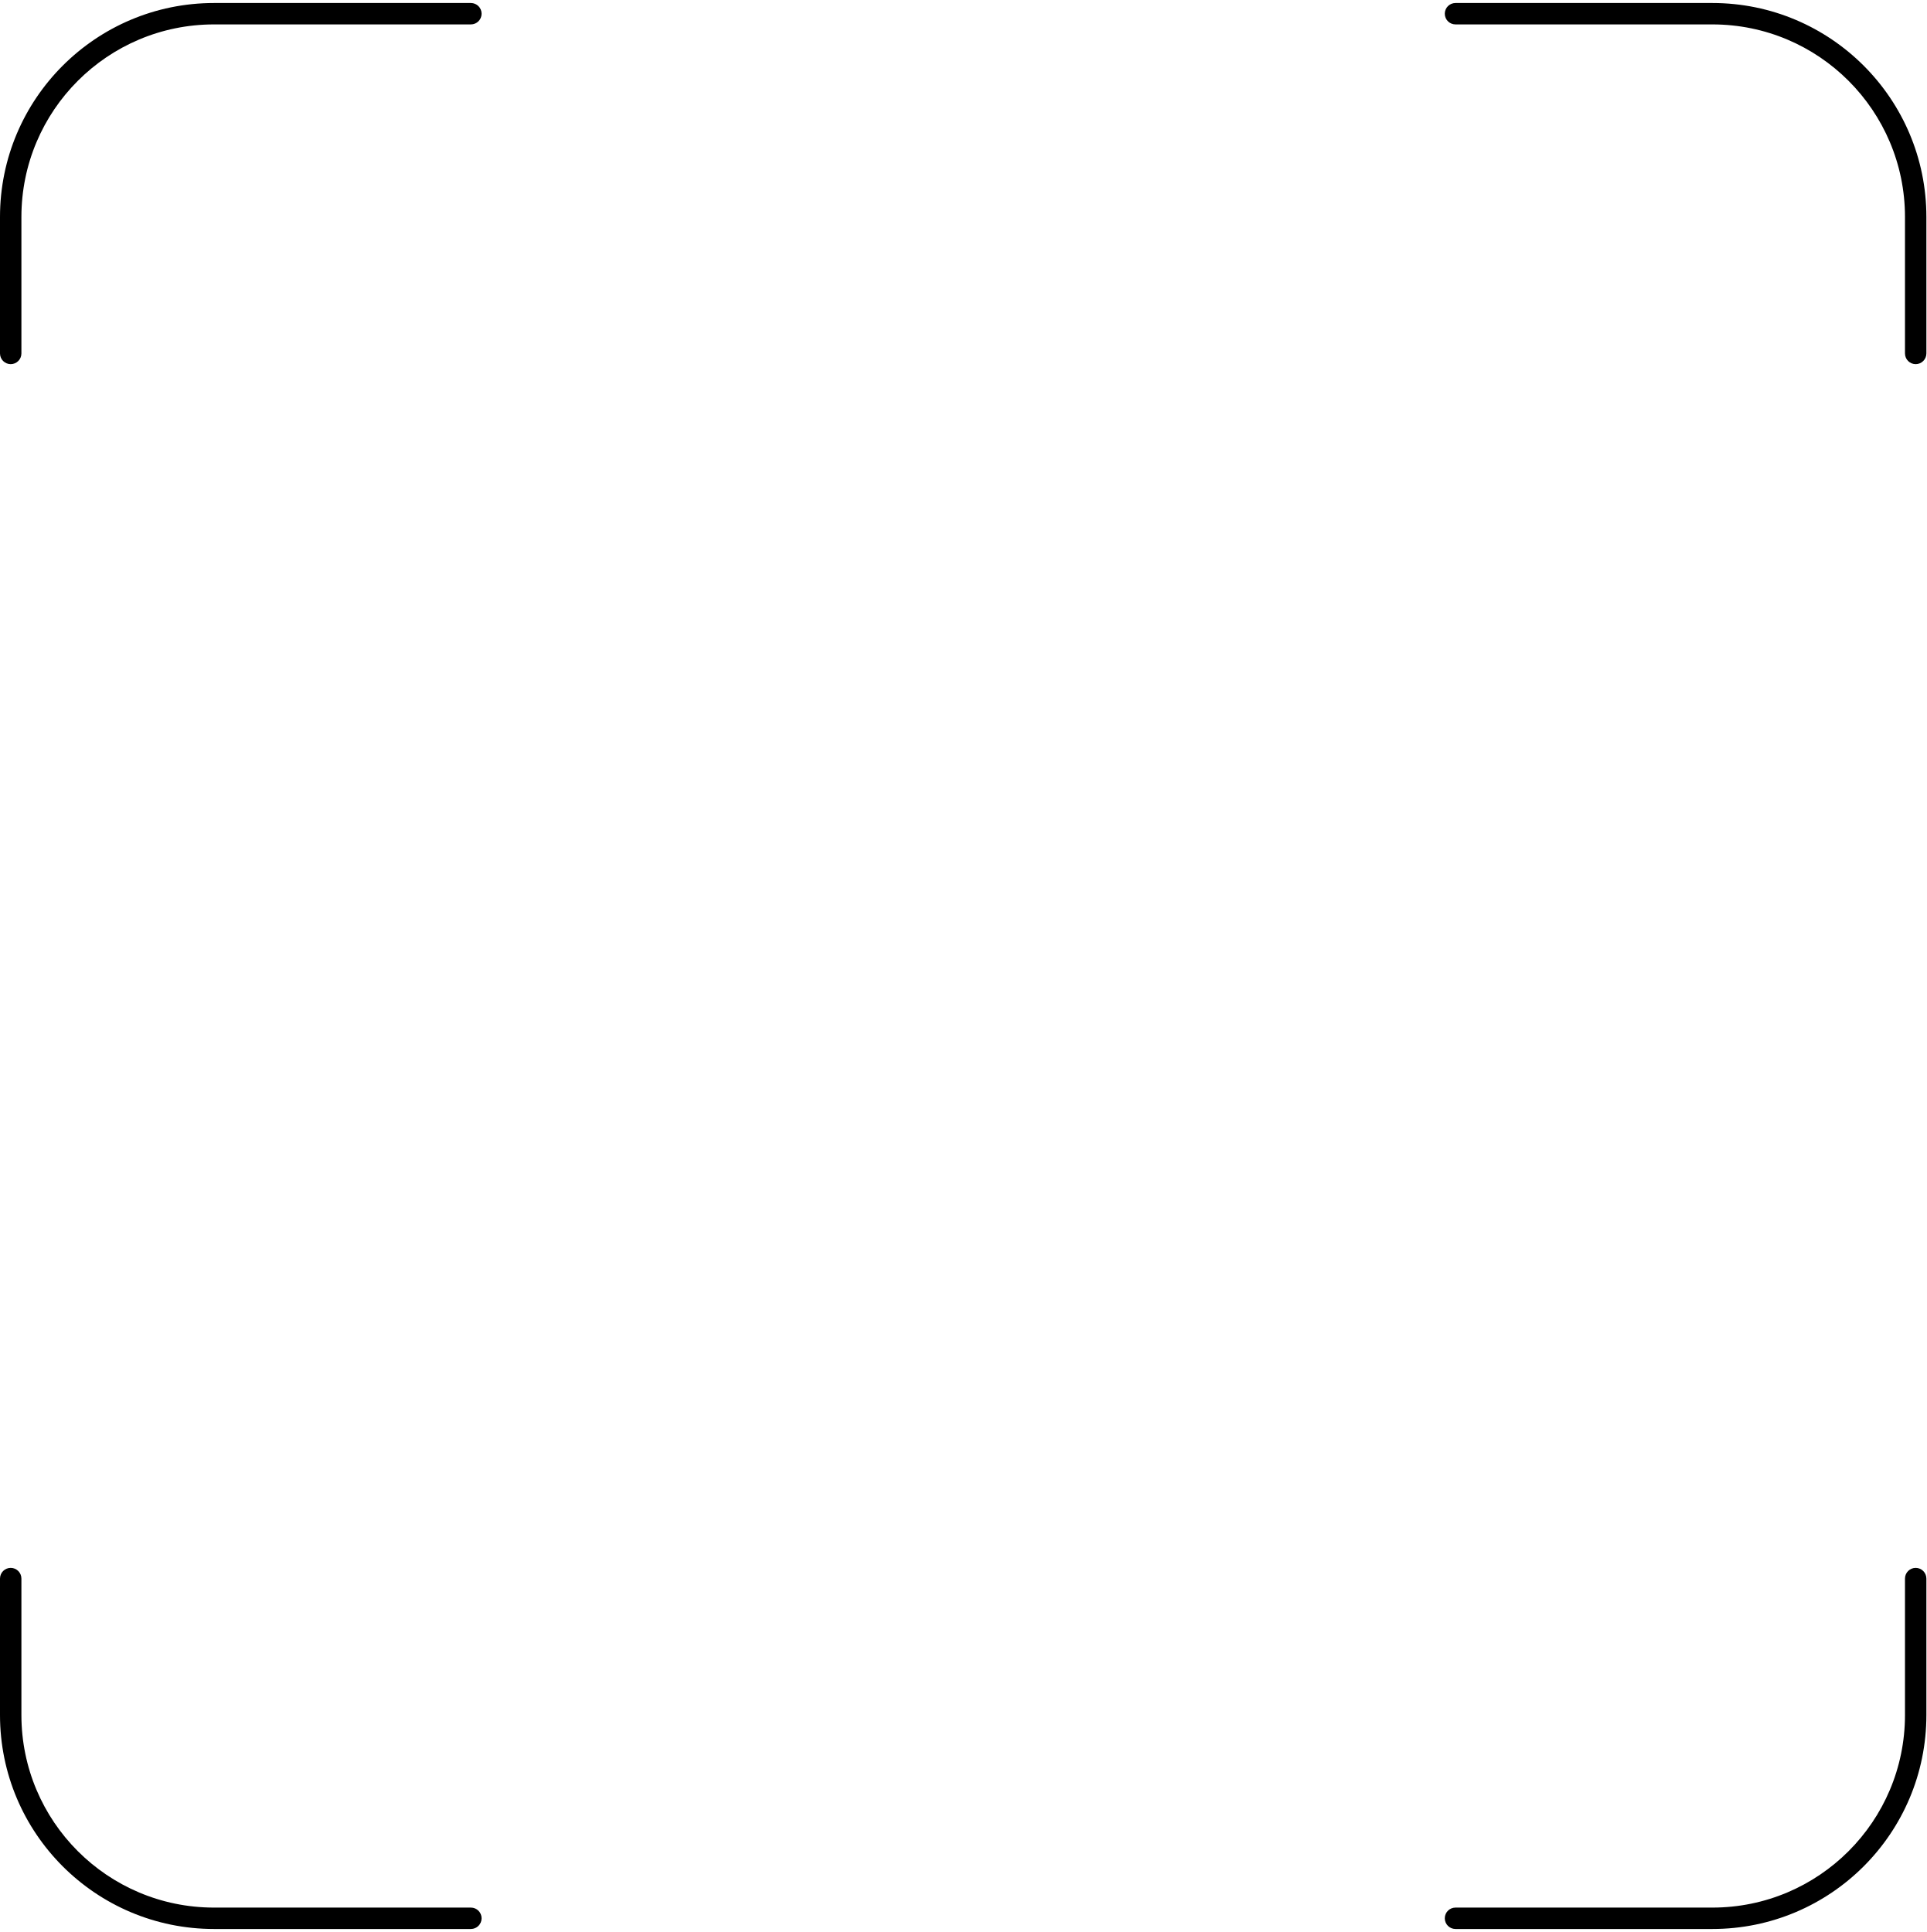
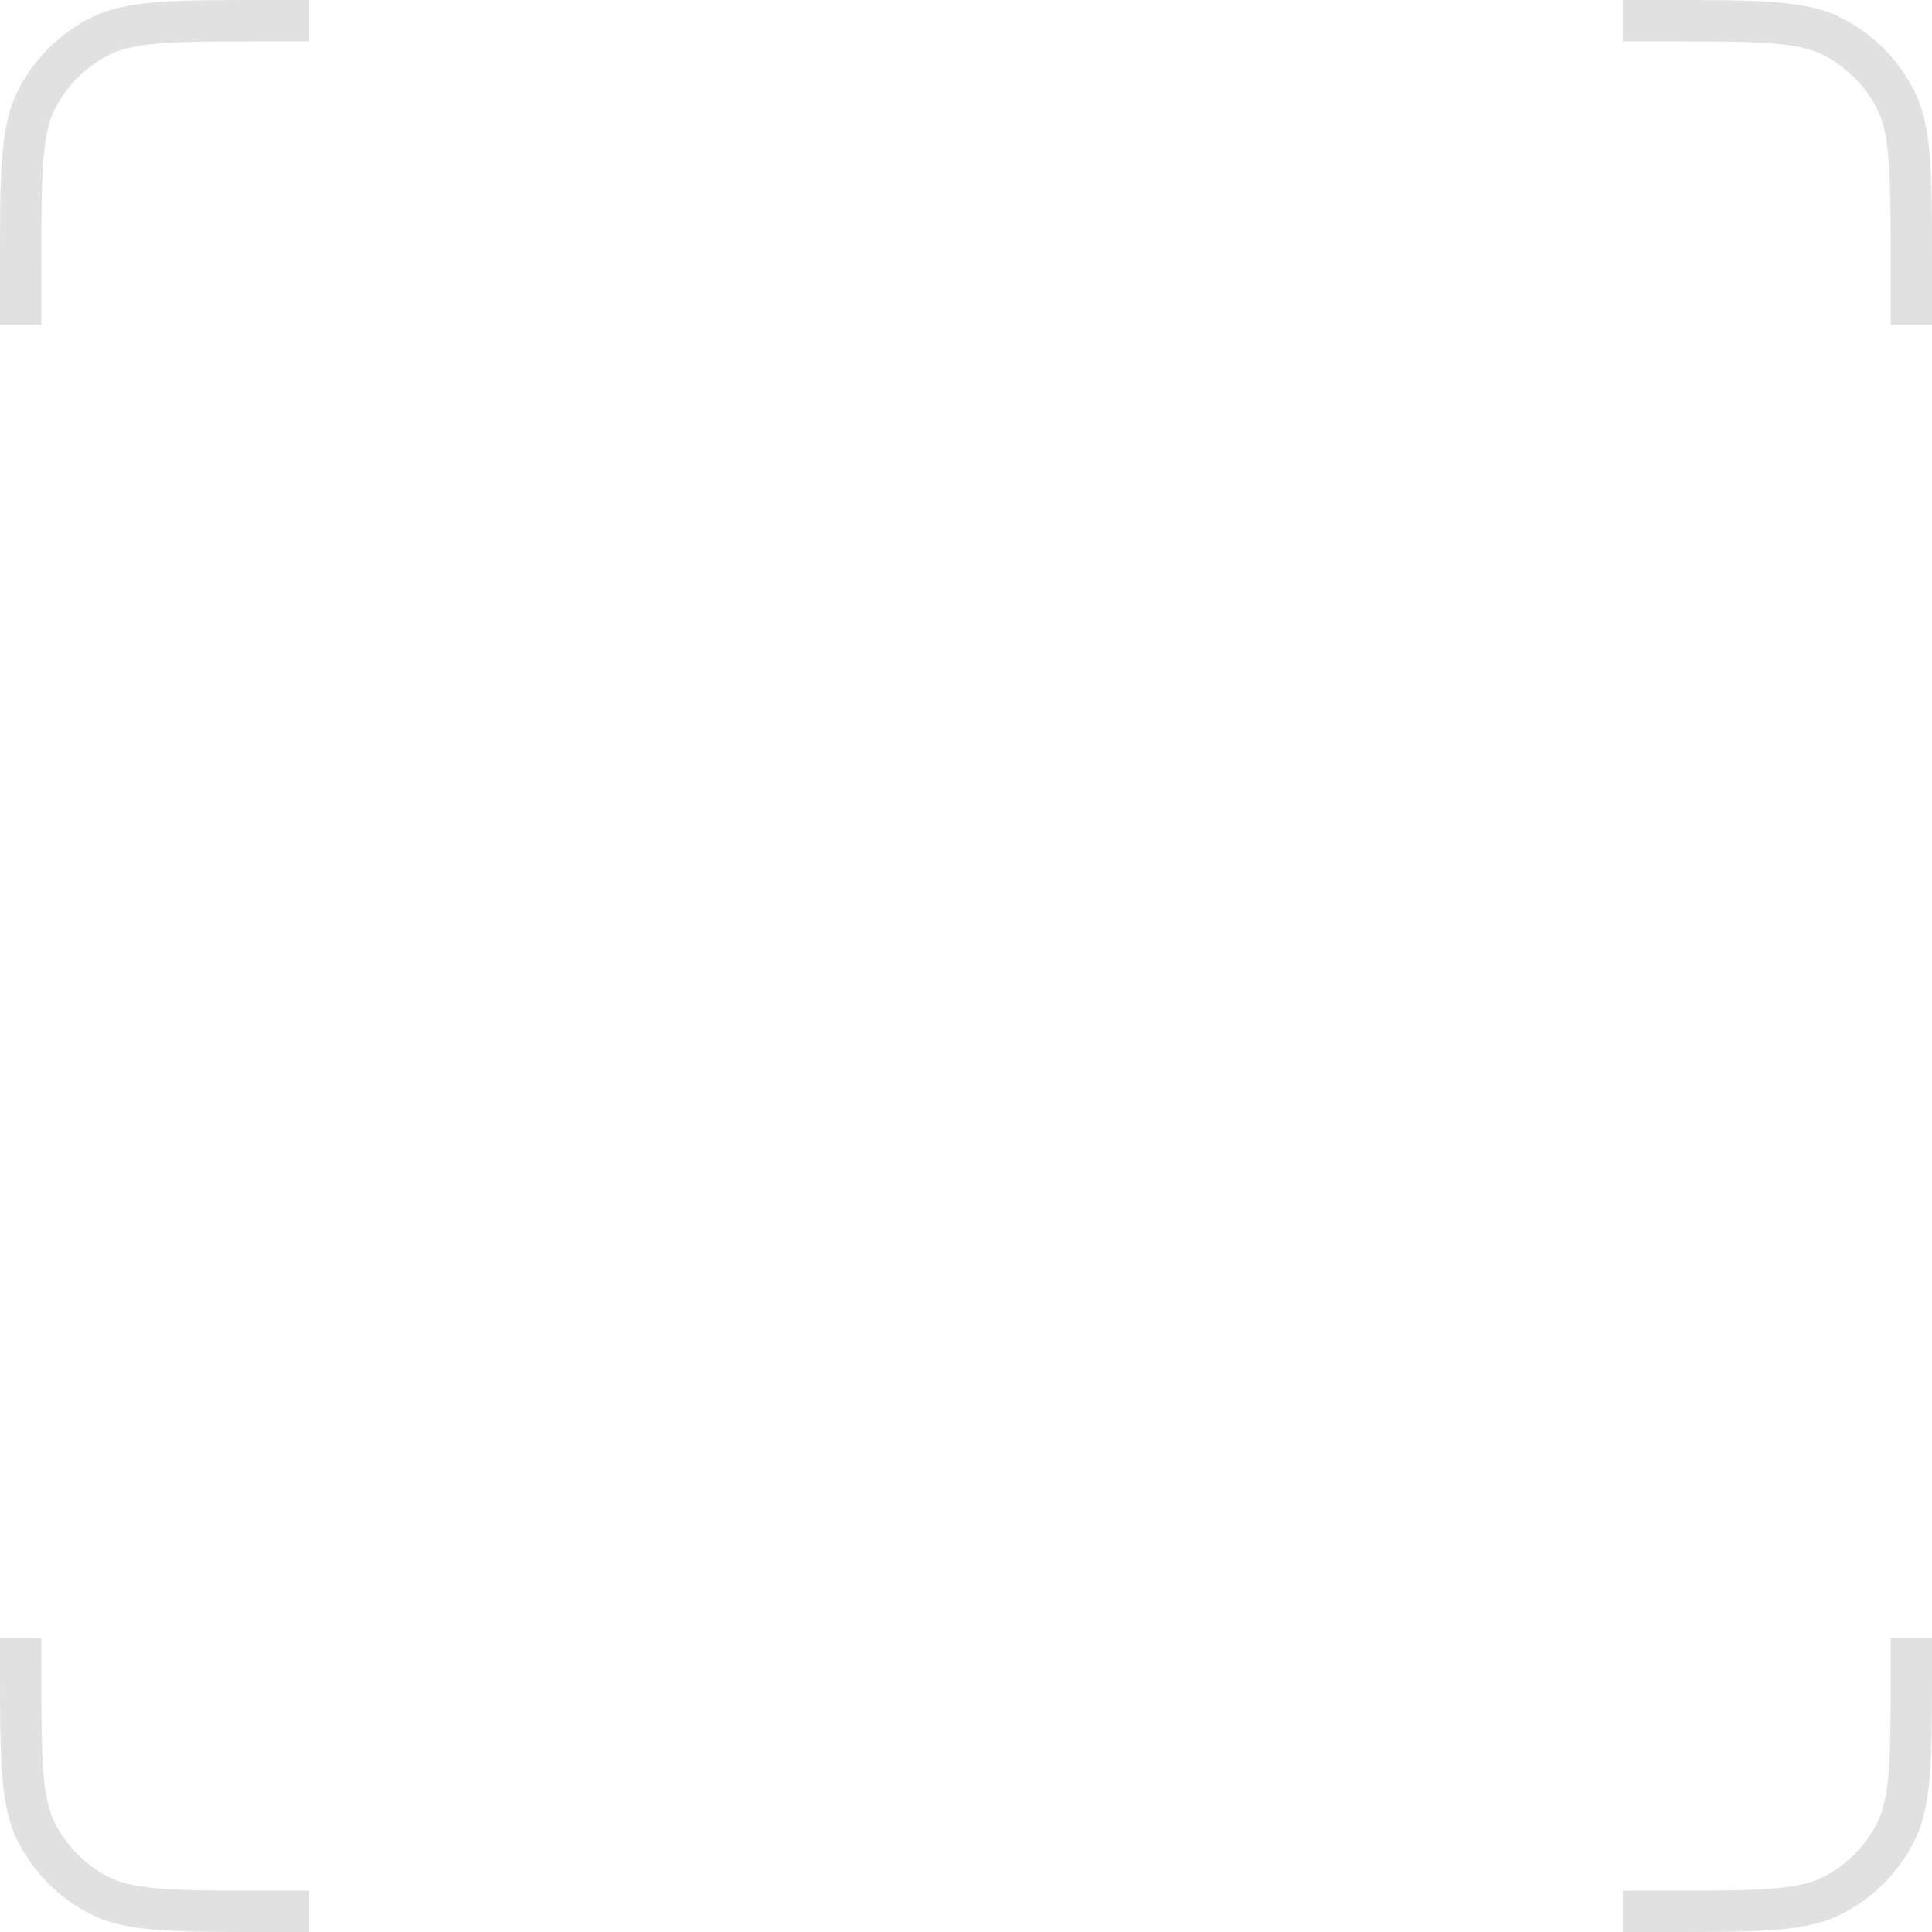
- <svg xmlns="http://www.w3.org/2000/svg" width="320" height="321" viewBox="0 0 320 321" fill="none">
-   <path d="M239.999 318.722C239.999 317.74 240.795 316.944 241.776 316.944H284.444C302.118 316.944 316.444 302.618 316.444 284.944V262.28C316.444 261.298 317.24 260.502 318.222 260.502C319.204 260.502 320 261.298 320 262.28V284.944C320 304.581 304.081 320.5 284.444 320.5H241.776C240.795 320.5 239.999 319.704 239.999 318.722Z" fill="currentColor" />
-   <path d="M1.778 260.502C2.76 260.502 3.556 261.298 3.556 262.28V284.944C3.556 302.618 17.882 316.944 35.556 316.944H78.221C79.203 316.944 79.999 317.74 79.999 318.722C79.999 319.704 79.203 320.5 78.221 320.5H35.556C15.919 320.5 0 304.581 0 284.944V262.28C0 261.298 0.796 260.502 1.778 260.502Z" fill="currentColor" />
-   <path d="M79.999 2.278C79.999 3.26 79.203 4.056 78.221 4.056H35.556C17.882 4.056 3.556 18.382 3.556 36.056V58.724C3.556 59.706 2.76 60.502 1.778 60.502C0.796 60.502 0 59.706 0 58.724V36.056C0 16.419 15.919 0.5 35.556 0.5H78.221C79.203 0.5 79.999 1.296 79.999 2.278Z" fill="currentColor" />
-   <path d="M239.999 2.278C239.999 3.26 240.795 4.056 241.777 4.056H284.444C302.118 4.056 316.444 18.382 316.444 36.056V58.724C316.444 59.706 317.24 60.502 318.222 60.502C319.204 60.502 320 59.706 320 58.724V36.056C320 16.419 304.081 0.5 284.444 0.5H241.777C240.795 0.5 239.999 1.296 239.999 2.278Z" fill="currentColor" />
+ <svg xmlns="http://www.w3.org/2000/svg" width="240" height="240" viewBox="0 0 240 240" fill="none">
+   <path fill-rule="evenodd" clip-rule="evenodd" d="M38.4 0H32.856C21.355 0 15.605 0 11.212 2.238C7.348 4.207 4.207 7.348 2.238 11.212C0 15.605 0 21.355 0 32.856V40.32H5.134V32.856C5.134 27.021 5.138 22.953 5.396 19.787C5.65 16.68 6.123 14.895 6.812 13.543C8.289 10.645 10.645 8.289 13.543 6.812C14.895 6.123 16.68 5.65 19.787 5.396C22.953 5.138 27.021 5.134 32.856 5.134H38.4V0ZM201.6 5.134V0H207.144C218.645 0 224.395 0 228.788 2.238C232.652 4.207 235.793 7.348 237.762 11.212C240 15.605 240 21.355 240 32.856V40.32H234.866V32.856C234.866 27.021 234.862 22.953 234.604 19.787C234.35 16.68 233.877 14.895 233.188 13.543C231.711 10.645 229.355 8.289 226.457 6.812C225.105 6.123 223.32 5.65 220.214 5.396C217.047 5.138 212.979 5.134 207.144 5.134H201.6ZM201.6 234.866H207.144C212.979 234.866 217.047 234.862 220.214 234.604C223.32 234.35 225.105 233.877 226.457 233.188C229.355 231.711 231.711 229.355 233.188 226.457C233.877 225.105 234.35 223.32 234.604 220.214C234.862 217.047 234.866 212.979 234.866 207.144V203.52H240V207.144C240 218.645 240 224.395 237.762 228.788C235.793 232.652 232.652 235.793 228.788 237.762C224.395 240 218.645 240 207.144 240H201.6V234.866ZM5.134 203.52V207.144C5.134 212.979 5.138 217.047 5.396 220.214C5.65 223.32 6.123 225.105 6.812 226.457C8.289 229.355 10.645 231.711 13.543 233.188C14.895 233.877 16.68 234.35 19.787 234.604C22.953 234.862 27.021 234.866 32.856 234.866H38.4V240H32.856C21.355 240 15.605 240 11.212 237.762C7.348 235.793 4.207 232.652 2.238 228.788C0 224.395 0 218.645 0 207.144V203.52H5.134Z" fill="currentColor" fill-opacity="0.12" />
</svg>
